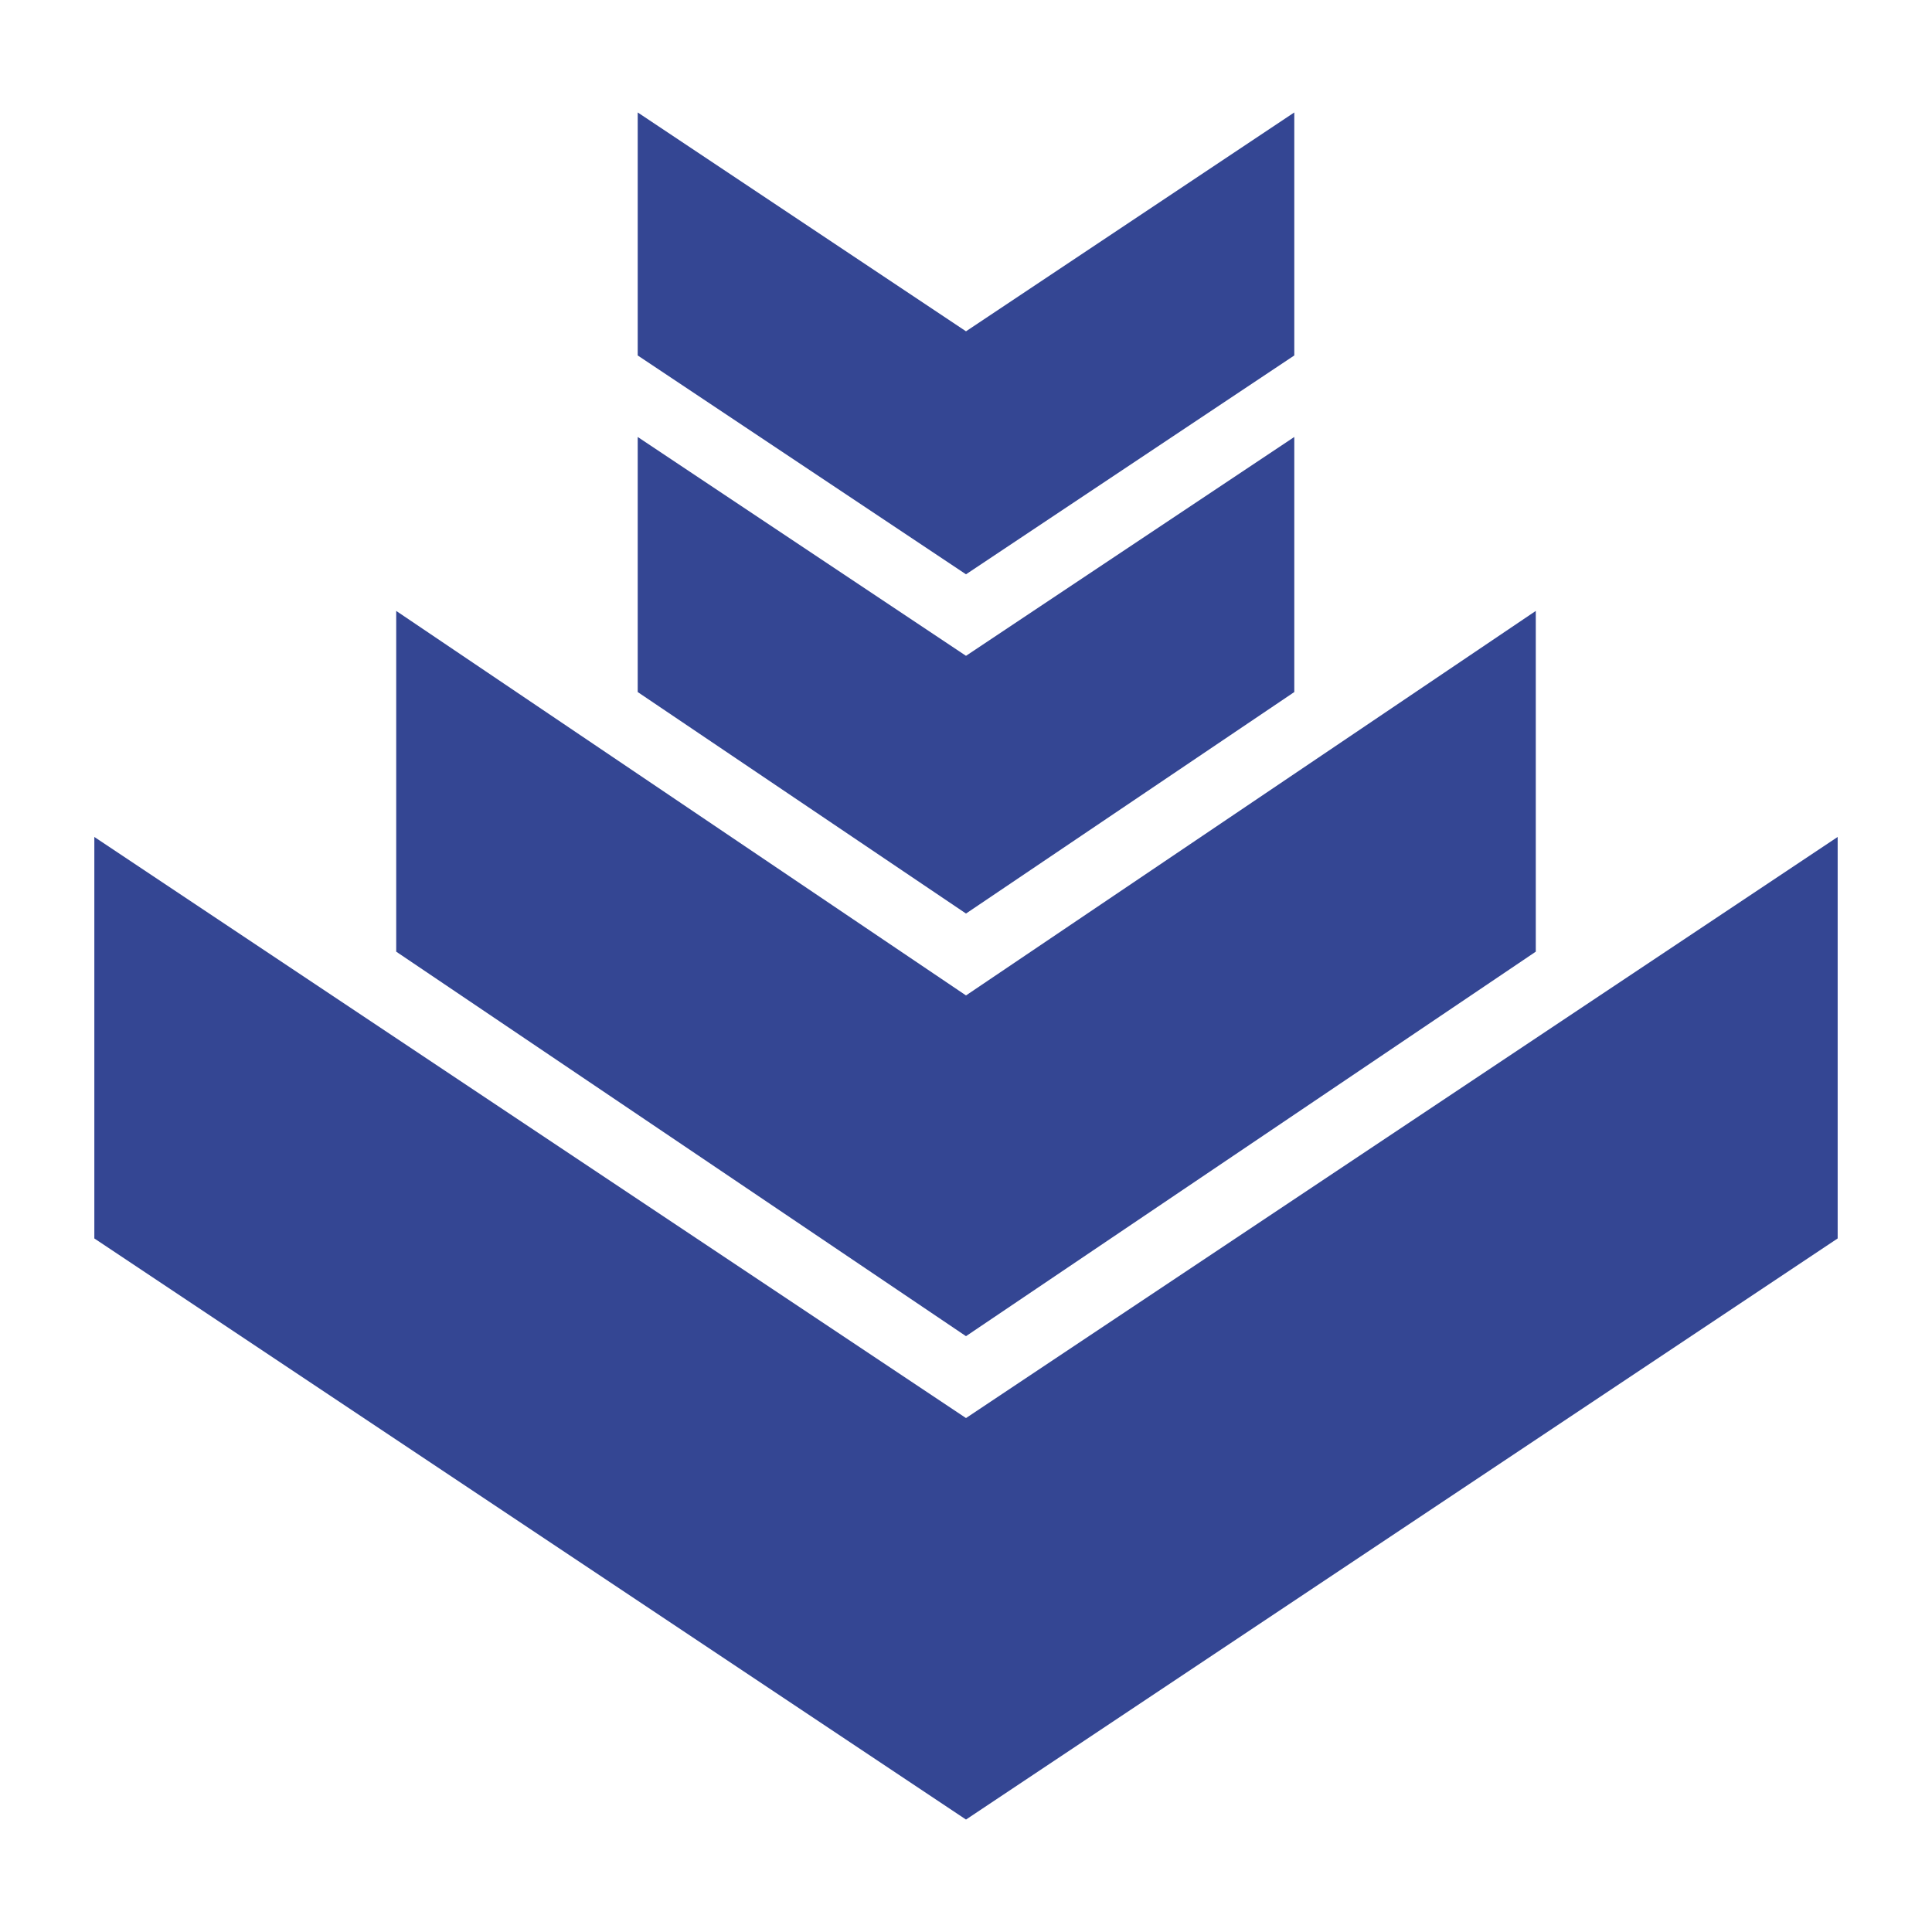
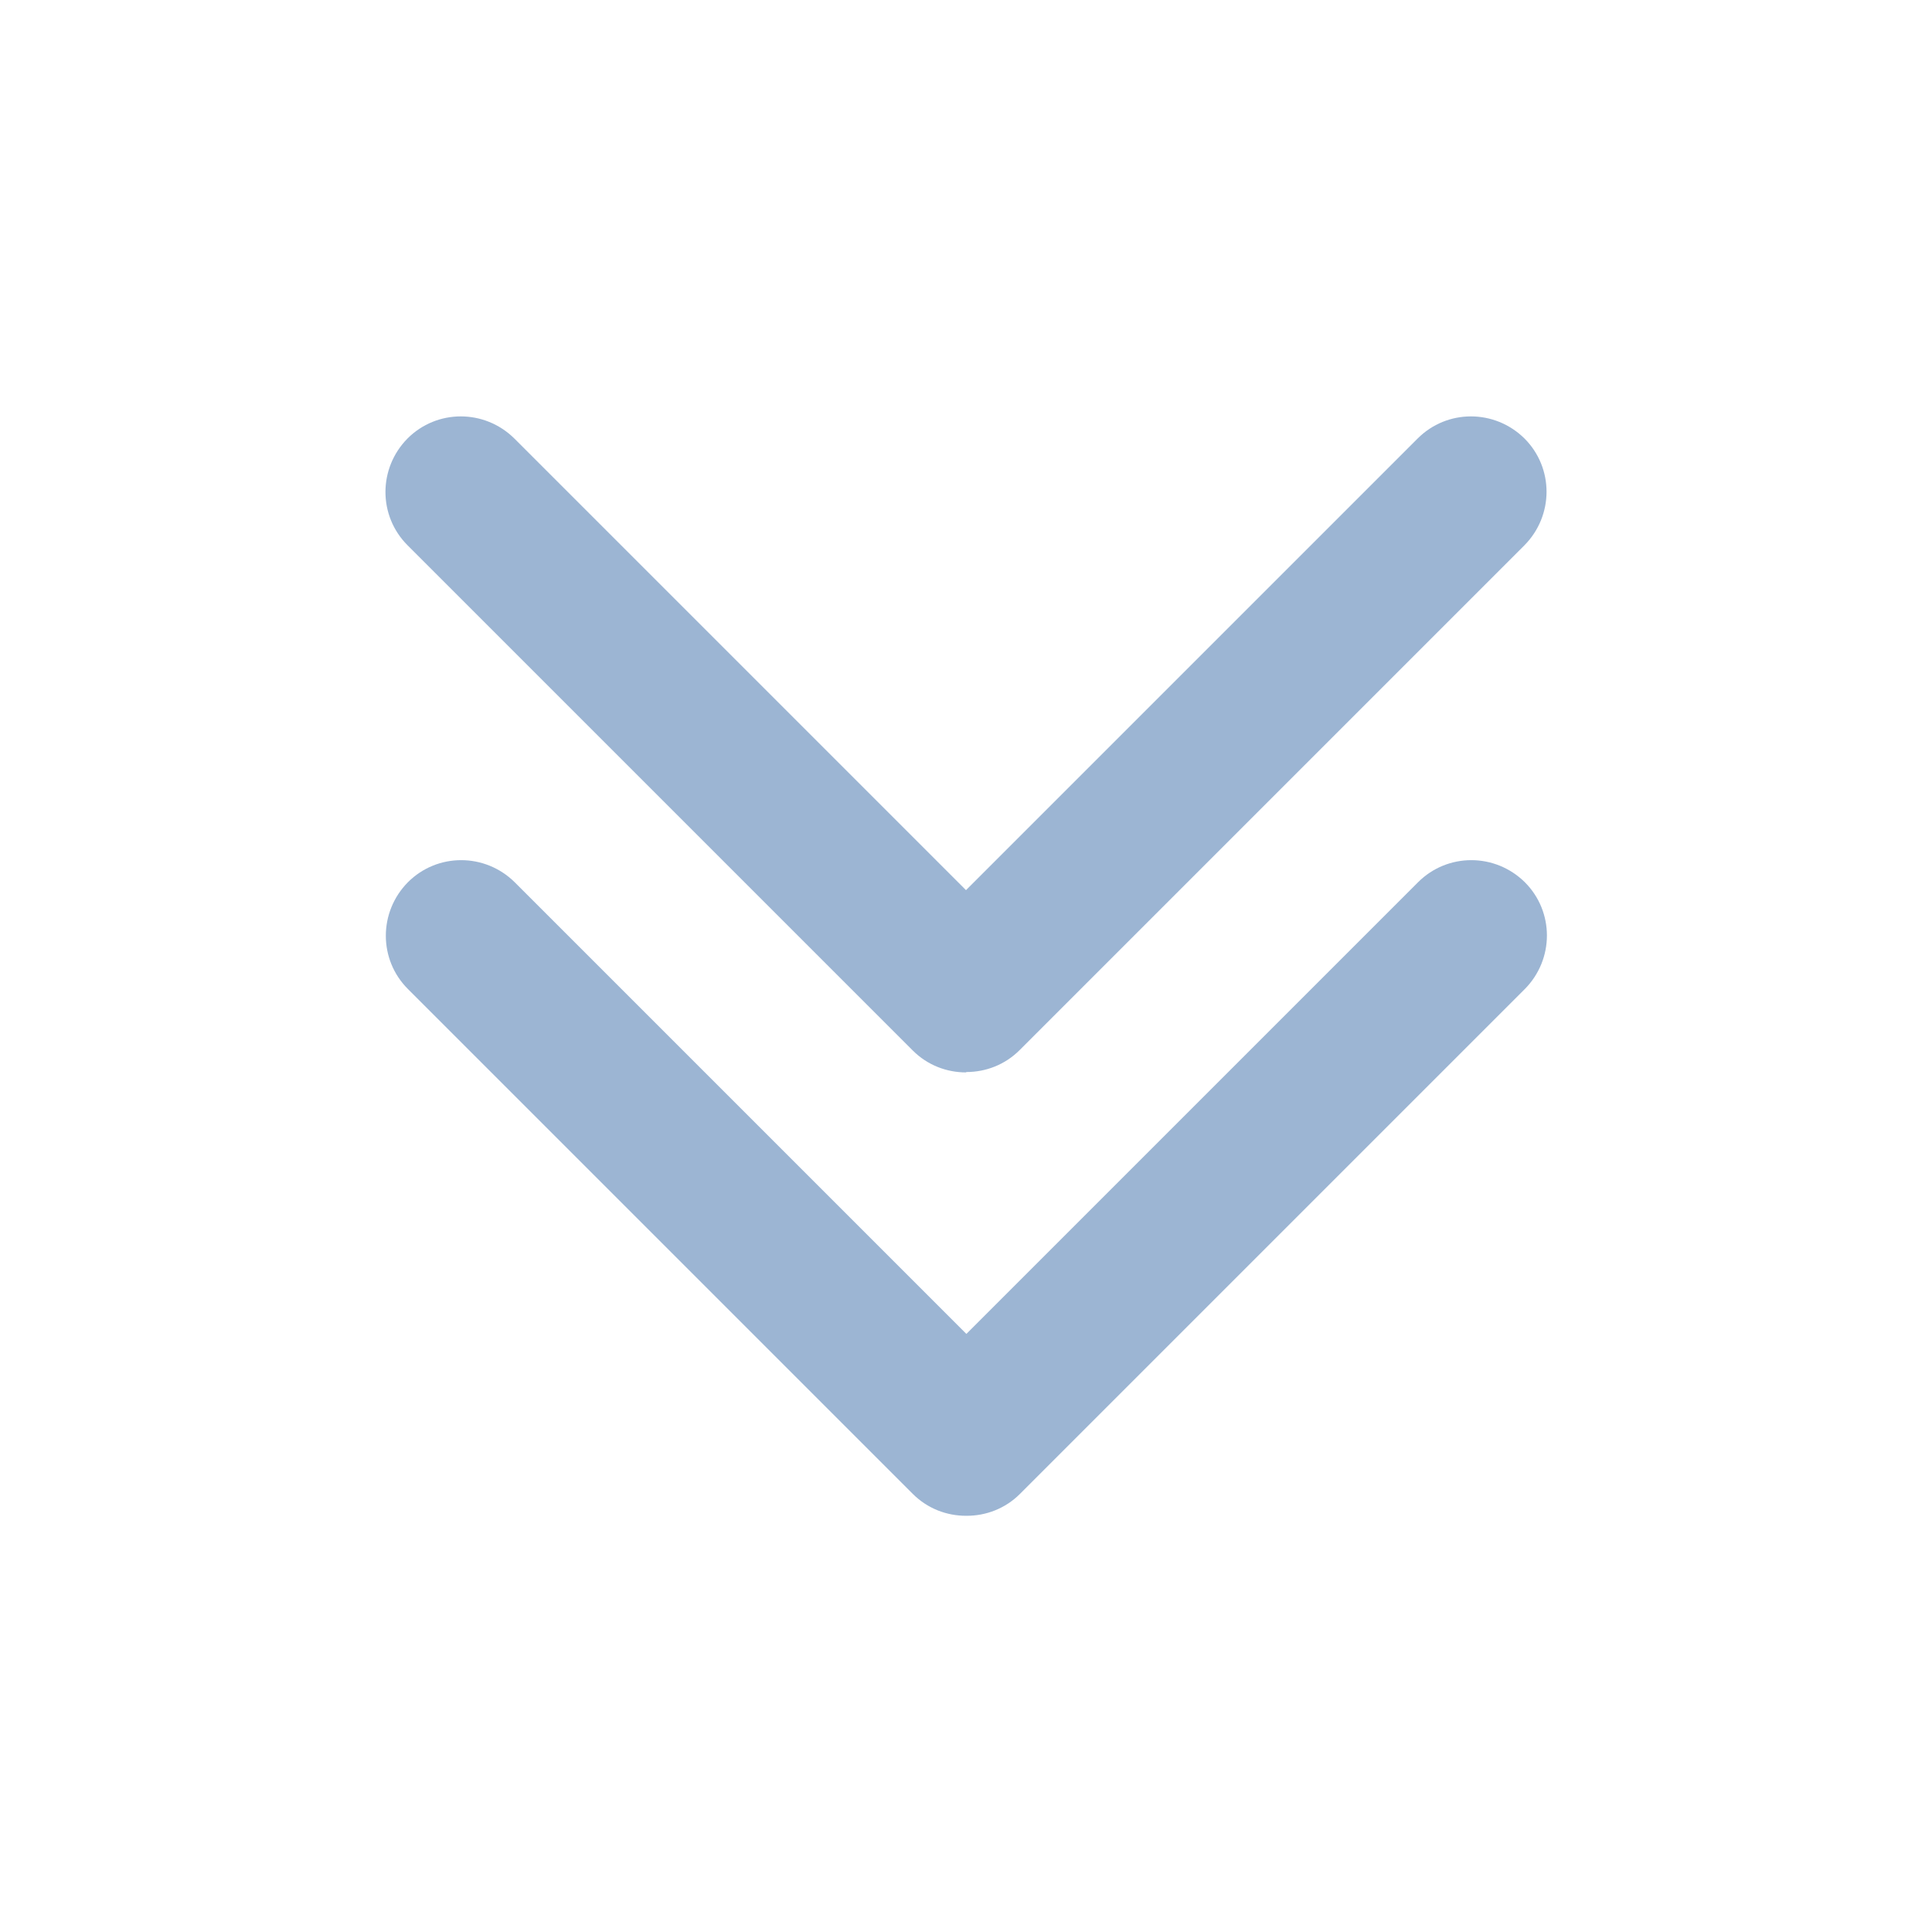
<svg xmlns="http://www.w3.org/2000/svg" id="Calque_1" version="1.1" viewBox="0 0 512 512">
  <defs>
    <style>
      .st0 {
-         fill: #344693;
+         fill: #9cb5d3;
      }
    </style>
  </defs>
-   <path class="st0" d="M256,482.2L25,328.2v-106.4l231,154,231-154v106.4l-231,154ZM256,354.1l-151-101.9v-90.3l151,101.9,151-101.9v90.3l-151,101.9ZM256,242.1l-87-58.7v-67.6l87,58,87-58v67.6l-87,58.7ZM256,152.2l-87-58V29.8l87,58,87-58v64.4l-87,58Z" />
+   <path class="st0" d="M256,401.7c-5.1,0-10.2-1.9-14.1-5.8l-133.8-133.8c-7.8-7.8-7.8-20.4,0-28.3,7.8-7.8,20.4-7.8,28.3,0l119.7,119.7,119.7-119.7c7.8-7.8,20.4-7.8,28.3,0,7.8,7.8,7.8,20.4,0,28.3l-133.8,133.8c-3.9,3.9-9,5.8-14.1,5.8h0ZM256,284.2c-5.1,0-10.2-1.9-14.1-5.8L108,144.5c-7.8-7.8-7.8-20.4,0-28.3,7.8-7.8,20.4-7.8,28.3,0l119.7,119.7,119.7-119.7c7.8-7.8,20.4-7.8,28.3,0,7.8,7.8,7.8,20.4,0,28.3l-133.8,133.8c-3.9,3.9-9,5.8-14.1,5.8h0Z" />
</svg>
